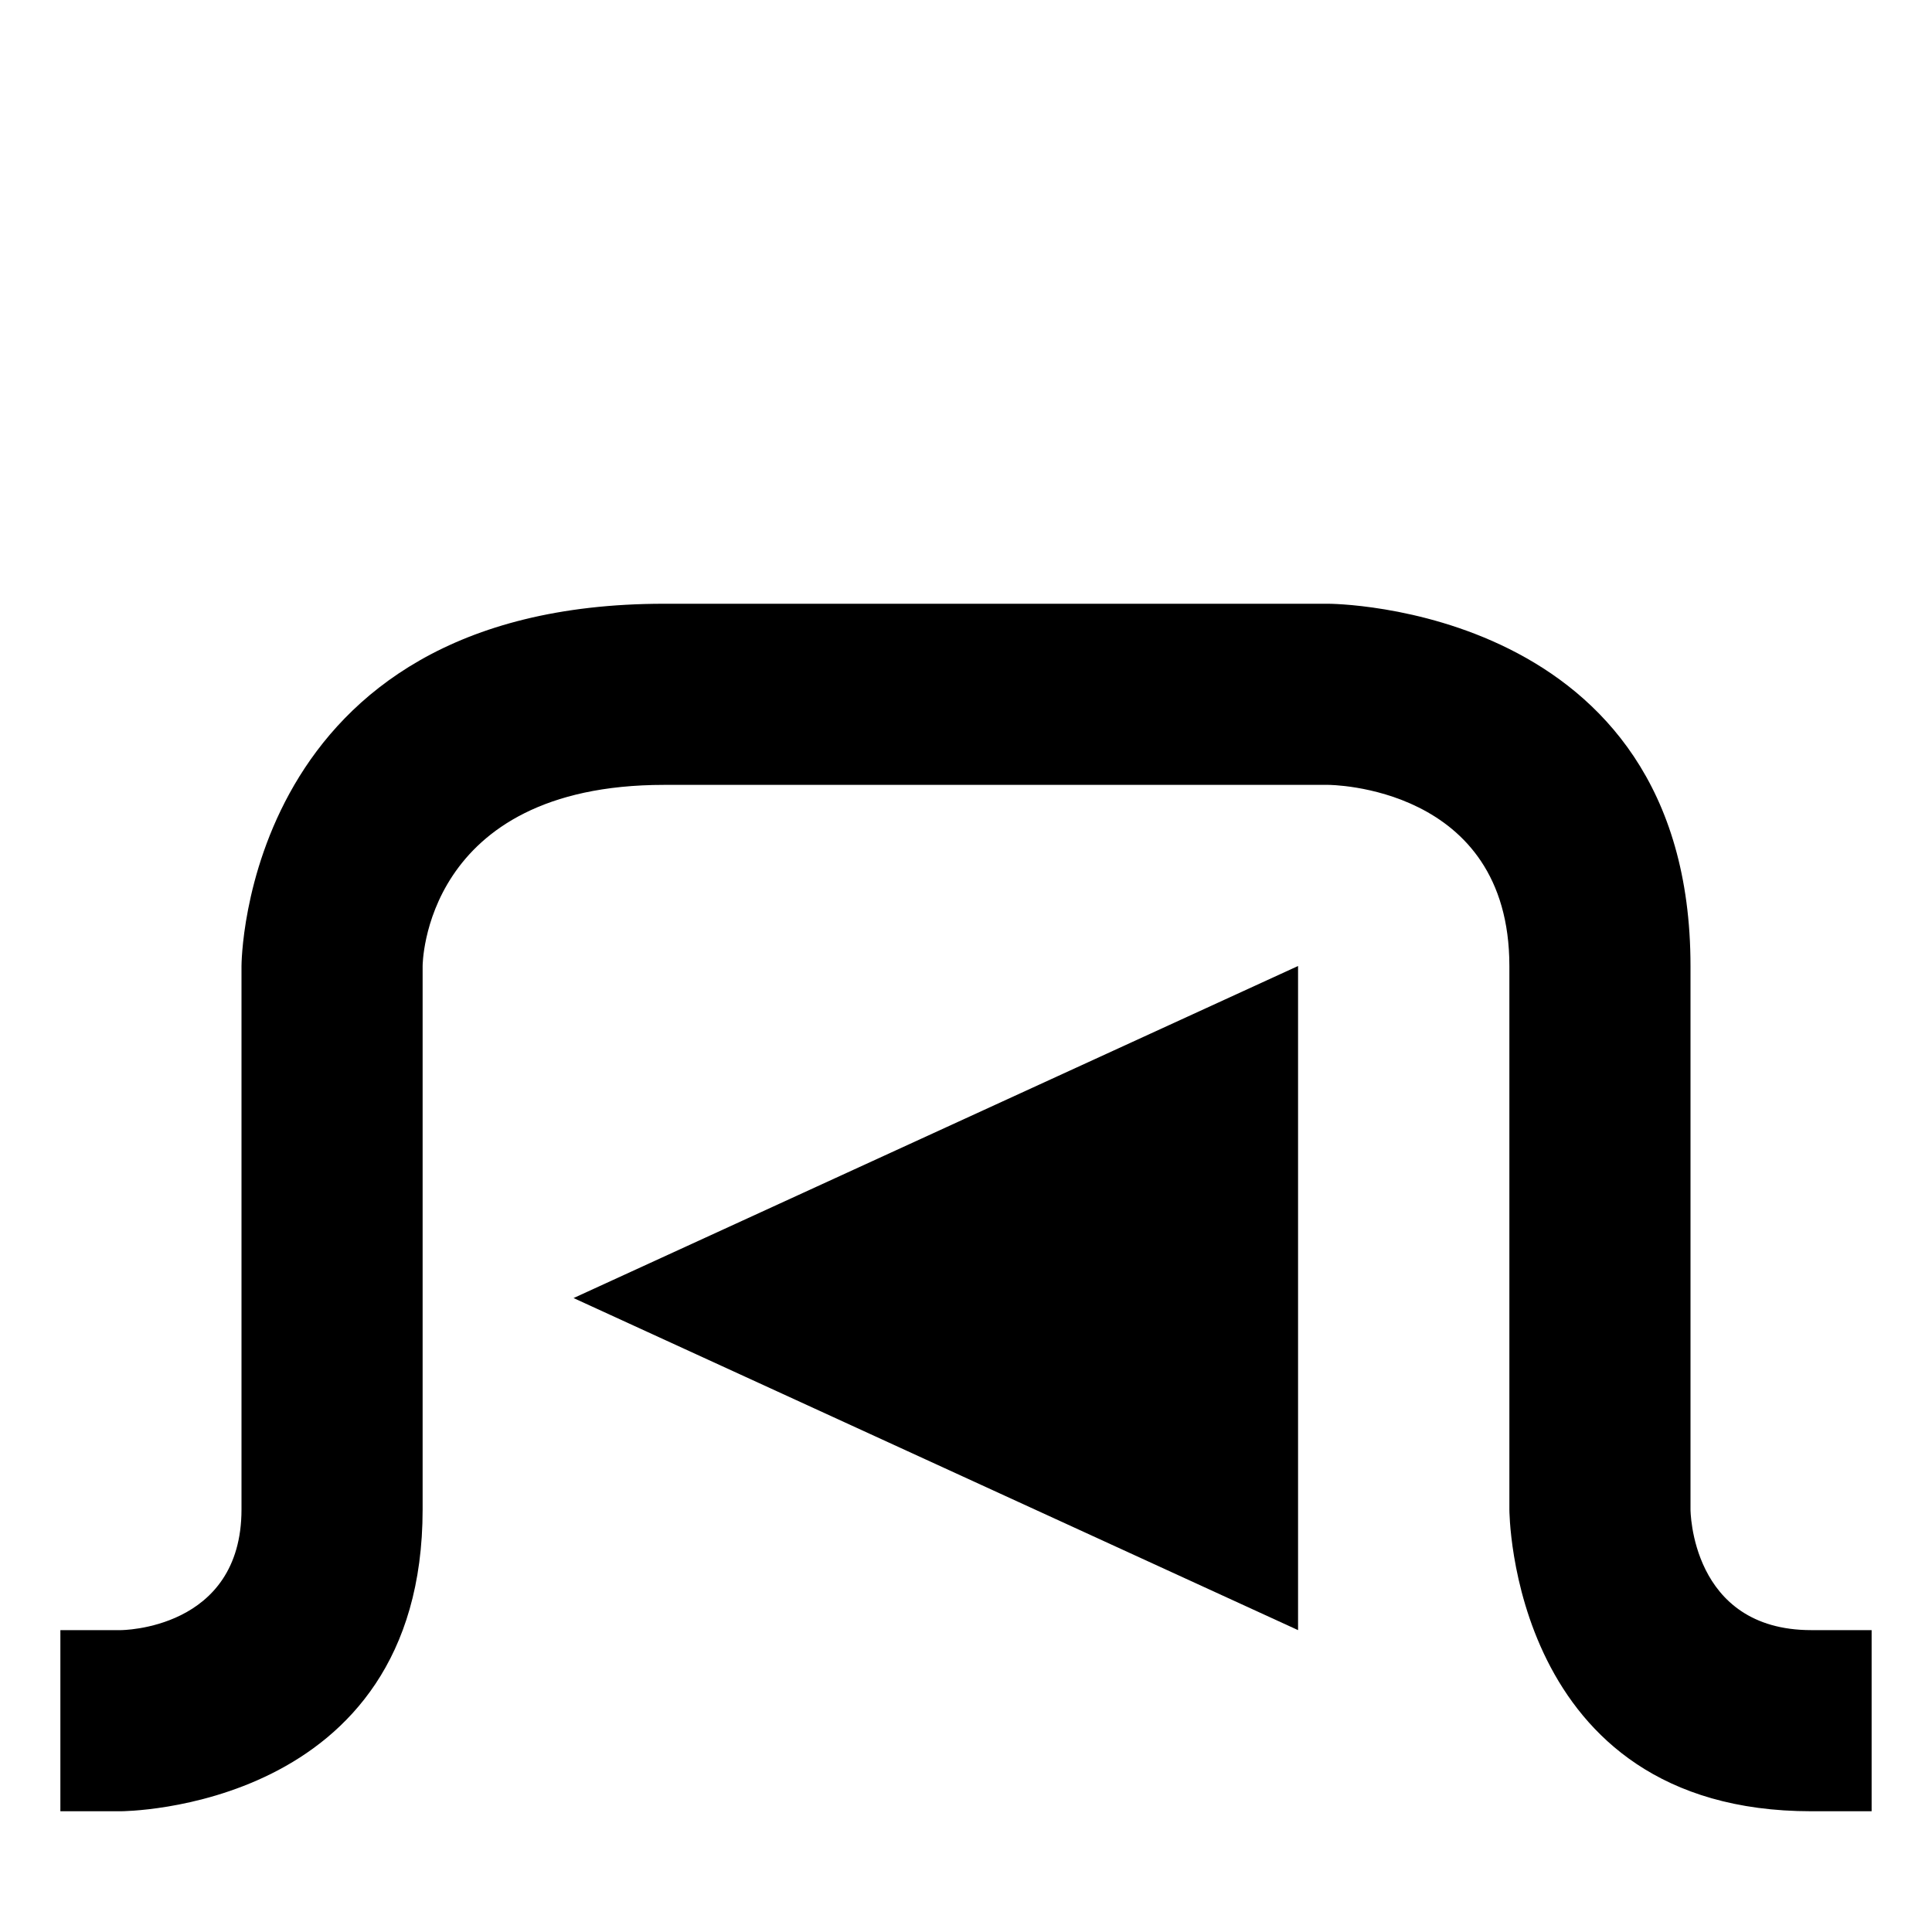
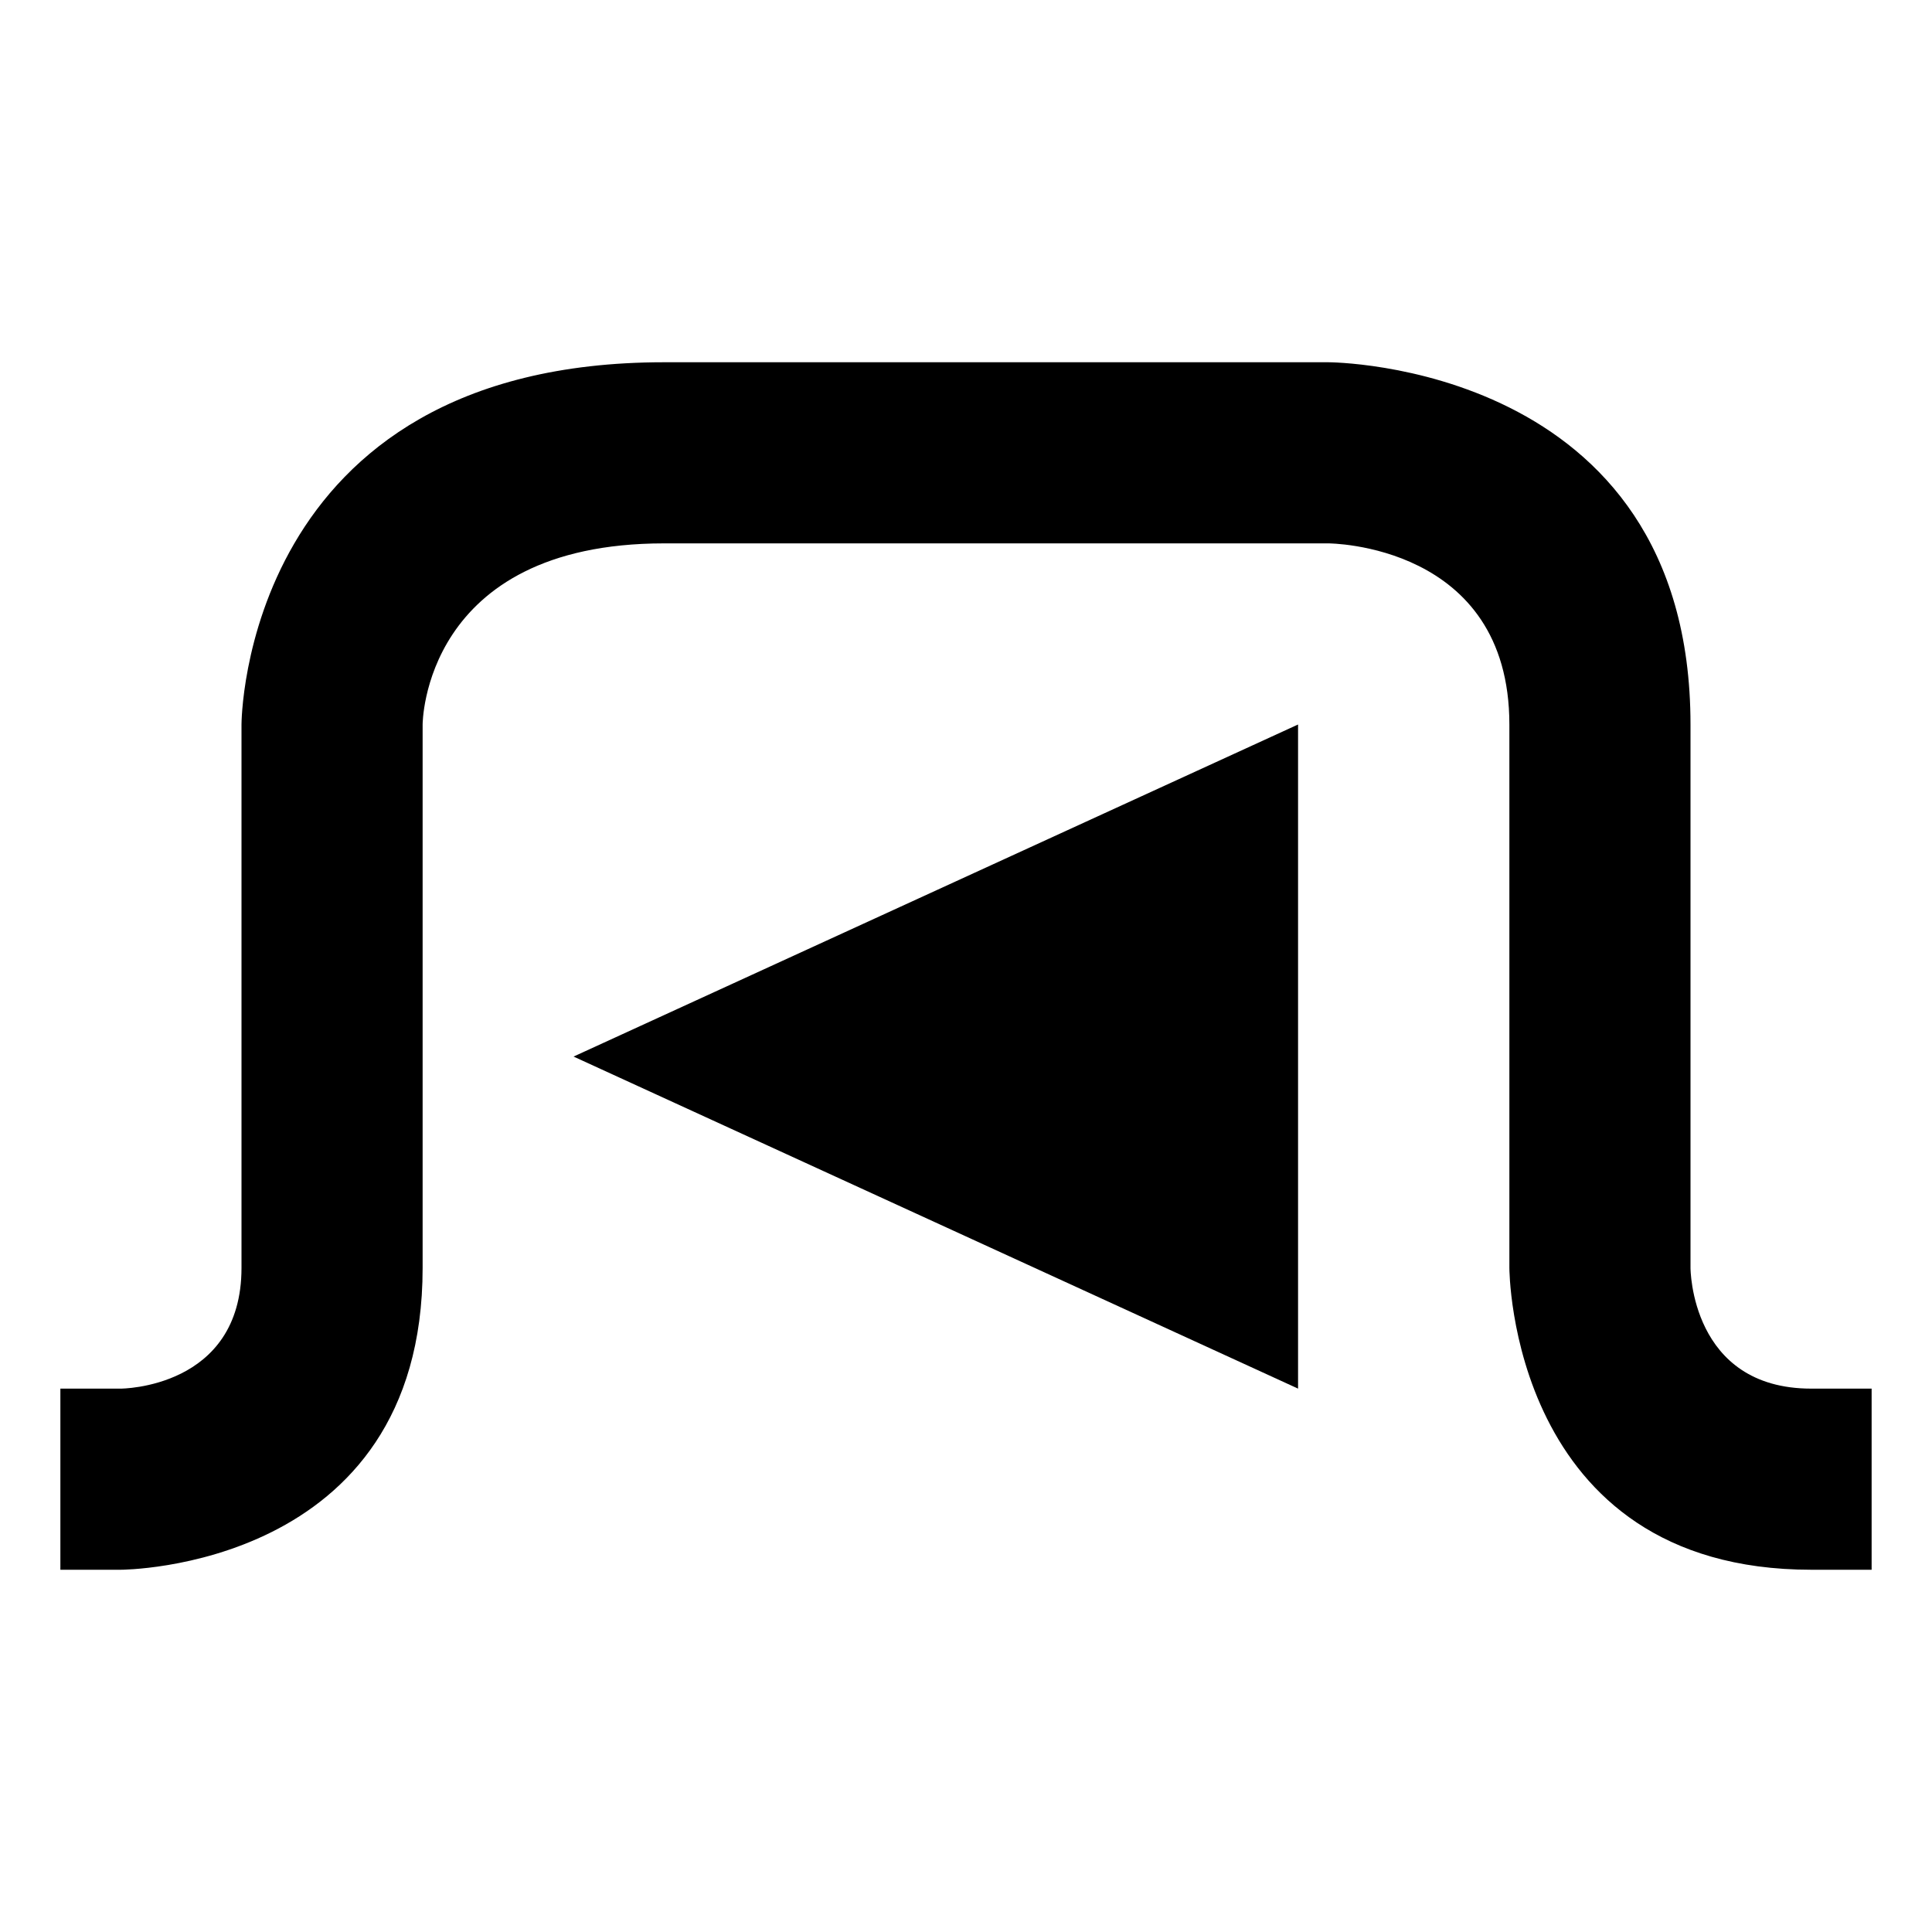
<svg xmlns="http://www.w3.org/2000/svg" version="1.1" width="512" height="512" viewBox="0 0 512 512" id="svg3952">
  <defs id="defs4084" />
  <g id="g3954">
-     <path style="fill:#000000;fill-opacity:1;stroke:none;stroke-width:2;stroke-linecap:round;stroke-linejoin:miter;stroke-miterlimit:4;stroke-opacity:1;stroke-dasharray:none;stroke-dashoffset:0" d="m 400,400 c 0,0 0,-96 0,-144 0,-48 -48,-48 -48,-48 0,0 -160,0 -176,0 -64,0 -64,48 -64,48 0,0 0,80 0,144 0,80 -80,80 -80,80 l -16,0 0,-48 16,0 c 0,0 32,0 32,-32 0,-32 0,-144 0,-144 0,0 0,-96 112,-96 96,0 176,0 176,0 0,0 96,0 96,96 0,80 0,144 0,144 0,0 0,32 32,32 l 16,0 0,48 -16,0 c -80,0 -80,-80 -80,-80 z" id="path4654" />
-     <path style="fill:#000000;fill-opacity:1;fill-rule:nonzero;stroke:none;stroke-width:2;stroke-linecap:round;stroke-linejoin:miter;stroke-miterlimit:4;stroke-opacity:1;stroke-dasharray:none;stroke-dashoffset:0" d="m 152,344 192,-88 0,176 z" id="path4719" />
+     <path style="fill:#000000;fill-opacity:1;stroke:none" d="m 400,336 c 0,0 0,-96 0,-144 0,-48 -48,-48 -48,-48 0,0 -160,0 -176,0 -64,0 -64,48 -64,48 0,0 0,80 0,144 0,80 -80,80 -80,80 l -16,0 0,-48 16,0 c 0,0 32,0 32,-32 0,-32 0,-144 0,-144 0,0 0,-96 112,-96 96,0 176,0 176,0 0,0 96,0 96,96 0,80 0,144 0,144 0,0 0,32 32,32 l 16,0 0,48 -16,0 c -80,0 -80,-80 -80,-80 z" id="path4654" />
+     <path style="fill:#000000;fill-opacity:1;fill-rule:nonzero;stroke:none" d="m 152,280 192,-88 0,176 z" id="path4719" />
  </g>
</svg>
